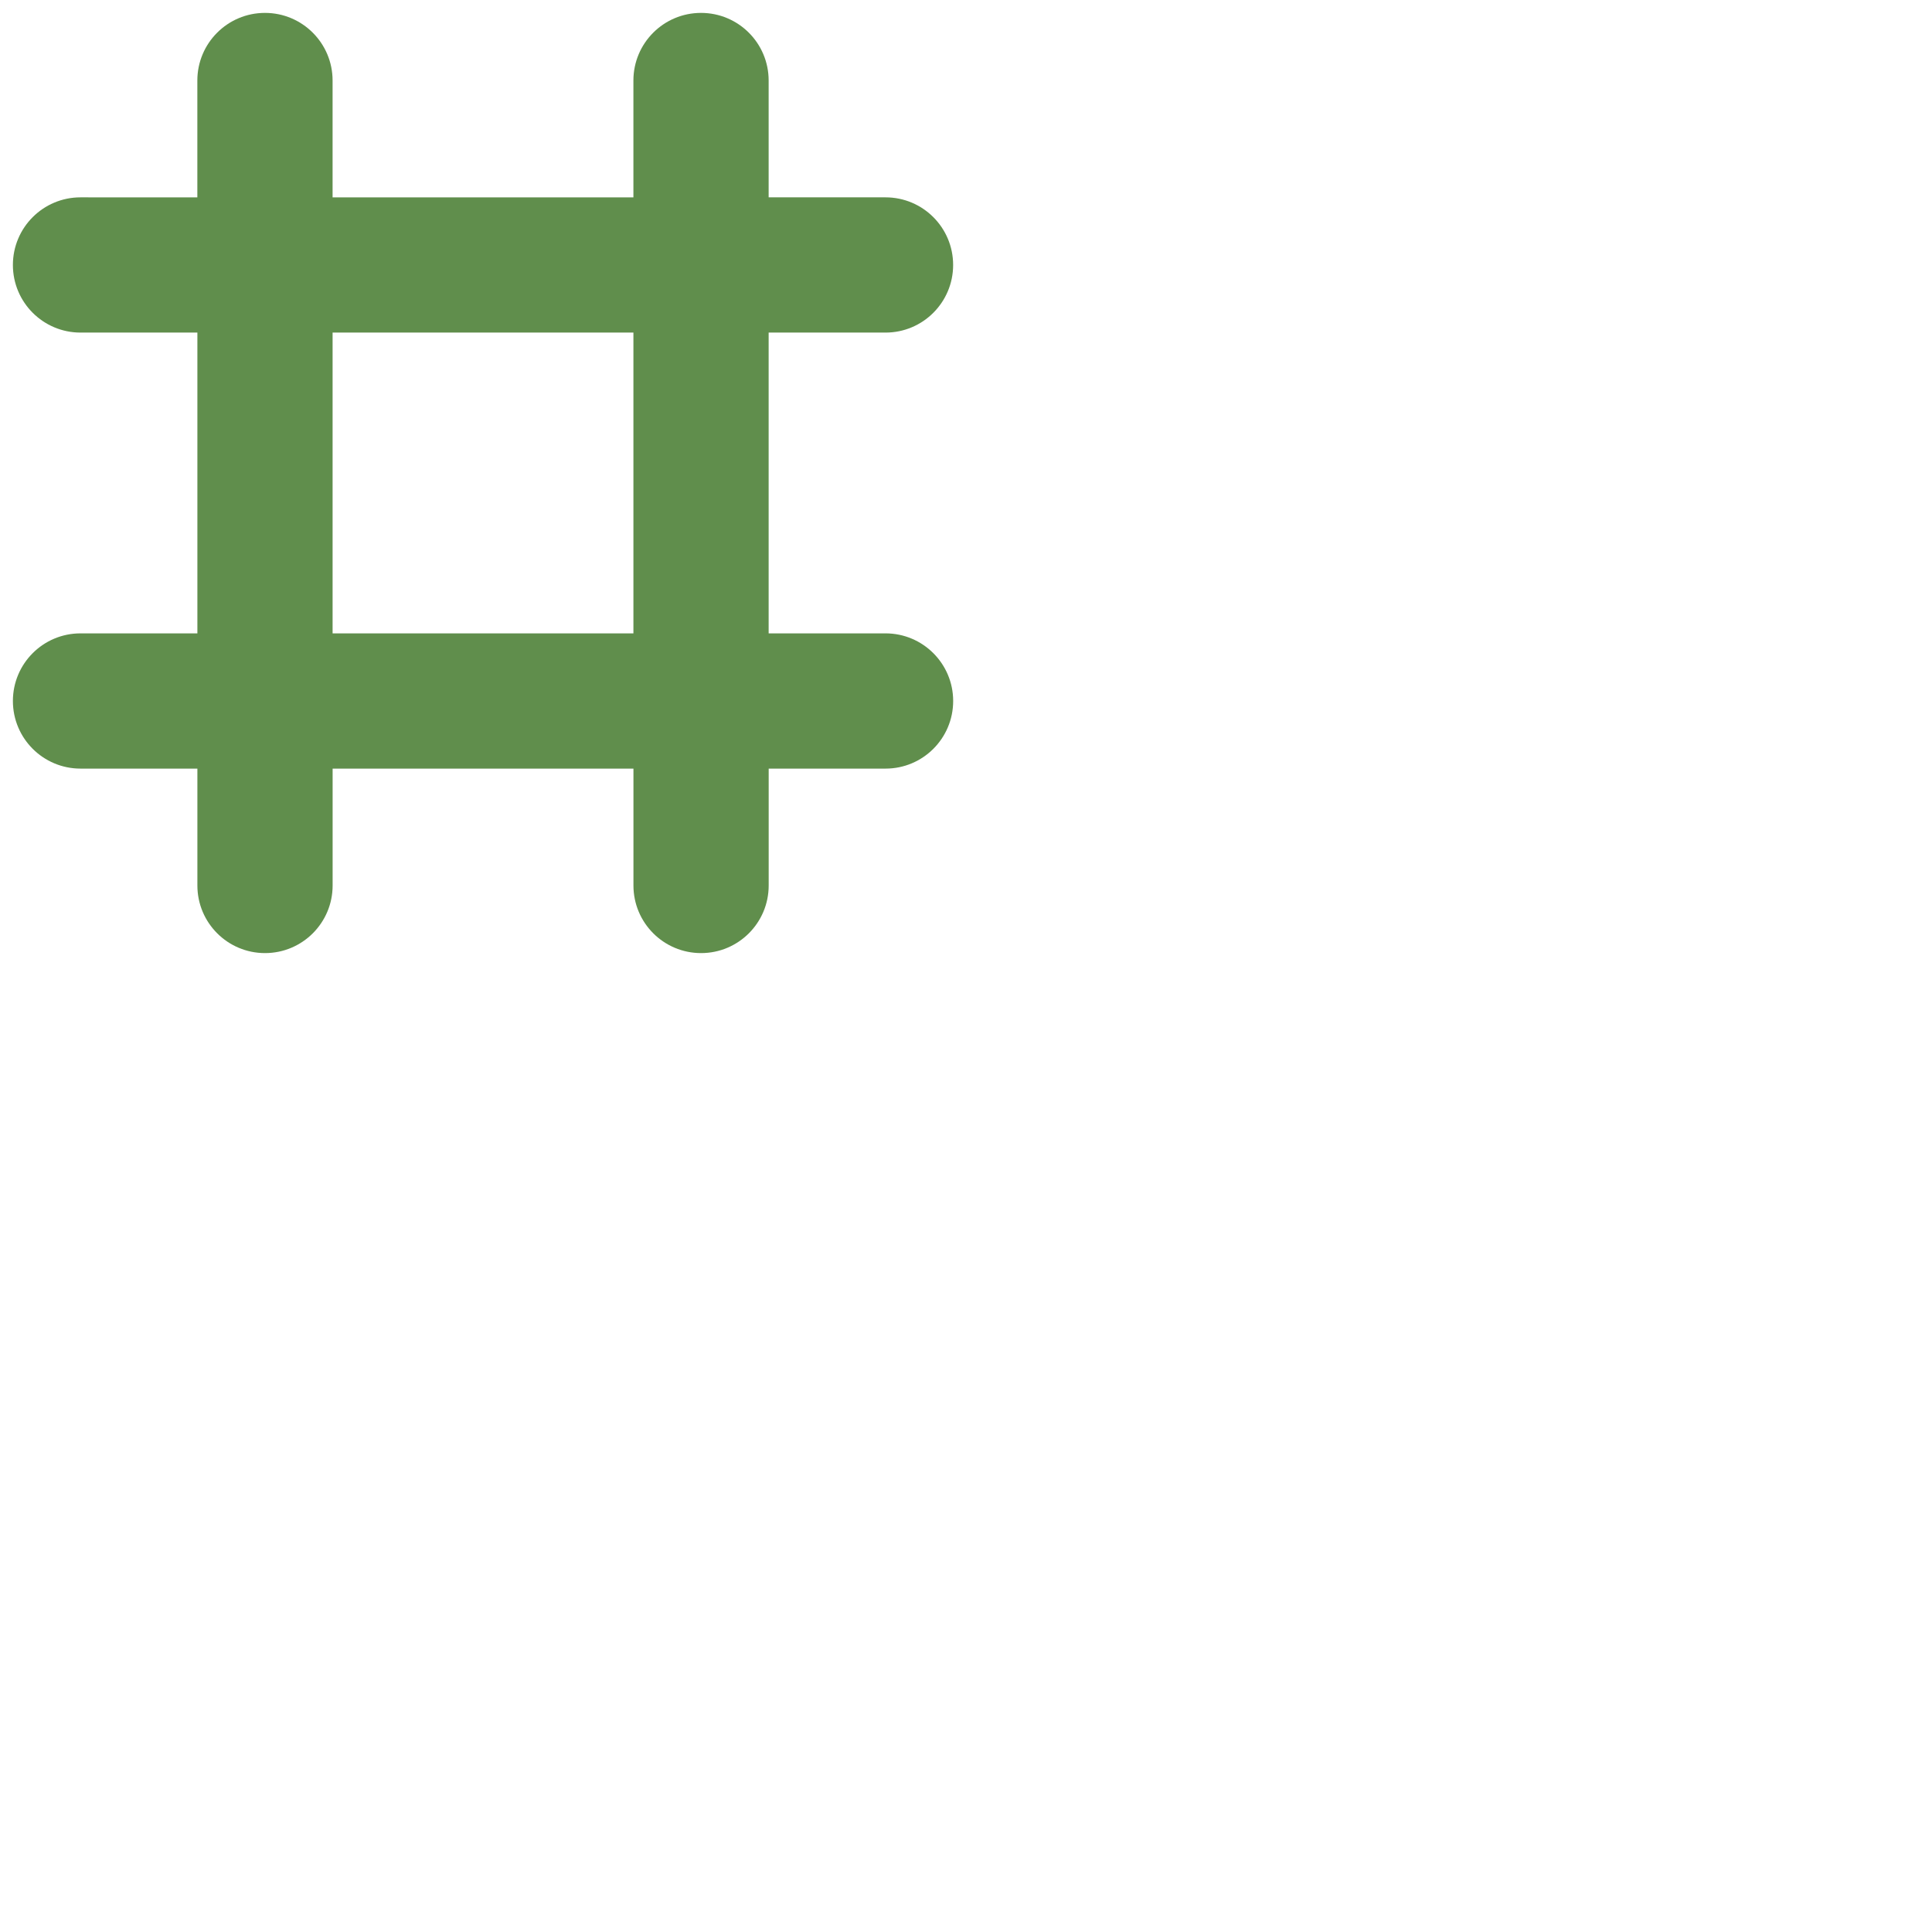
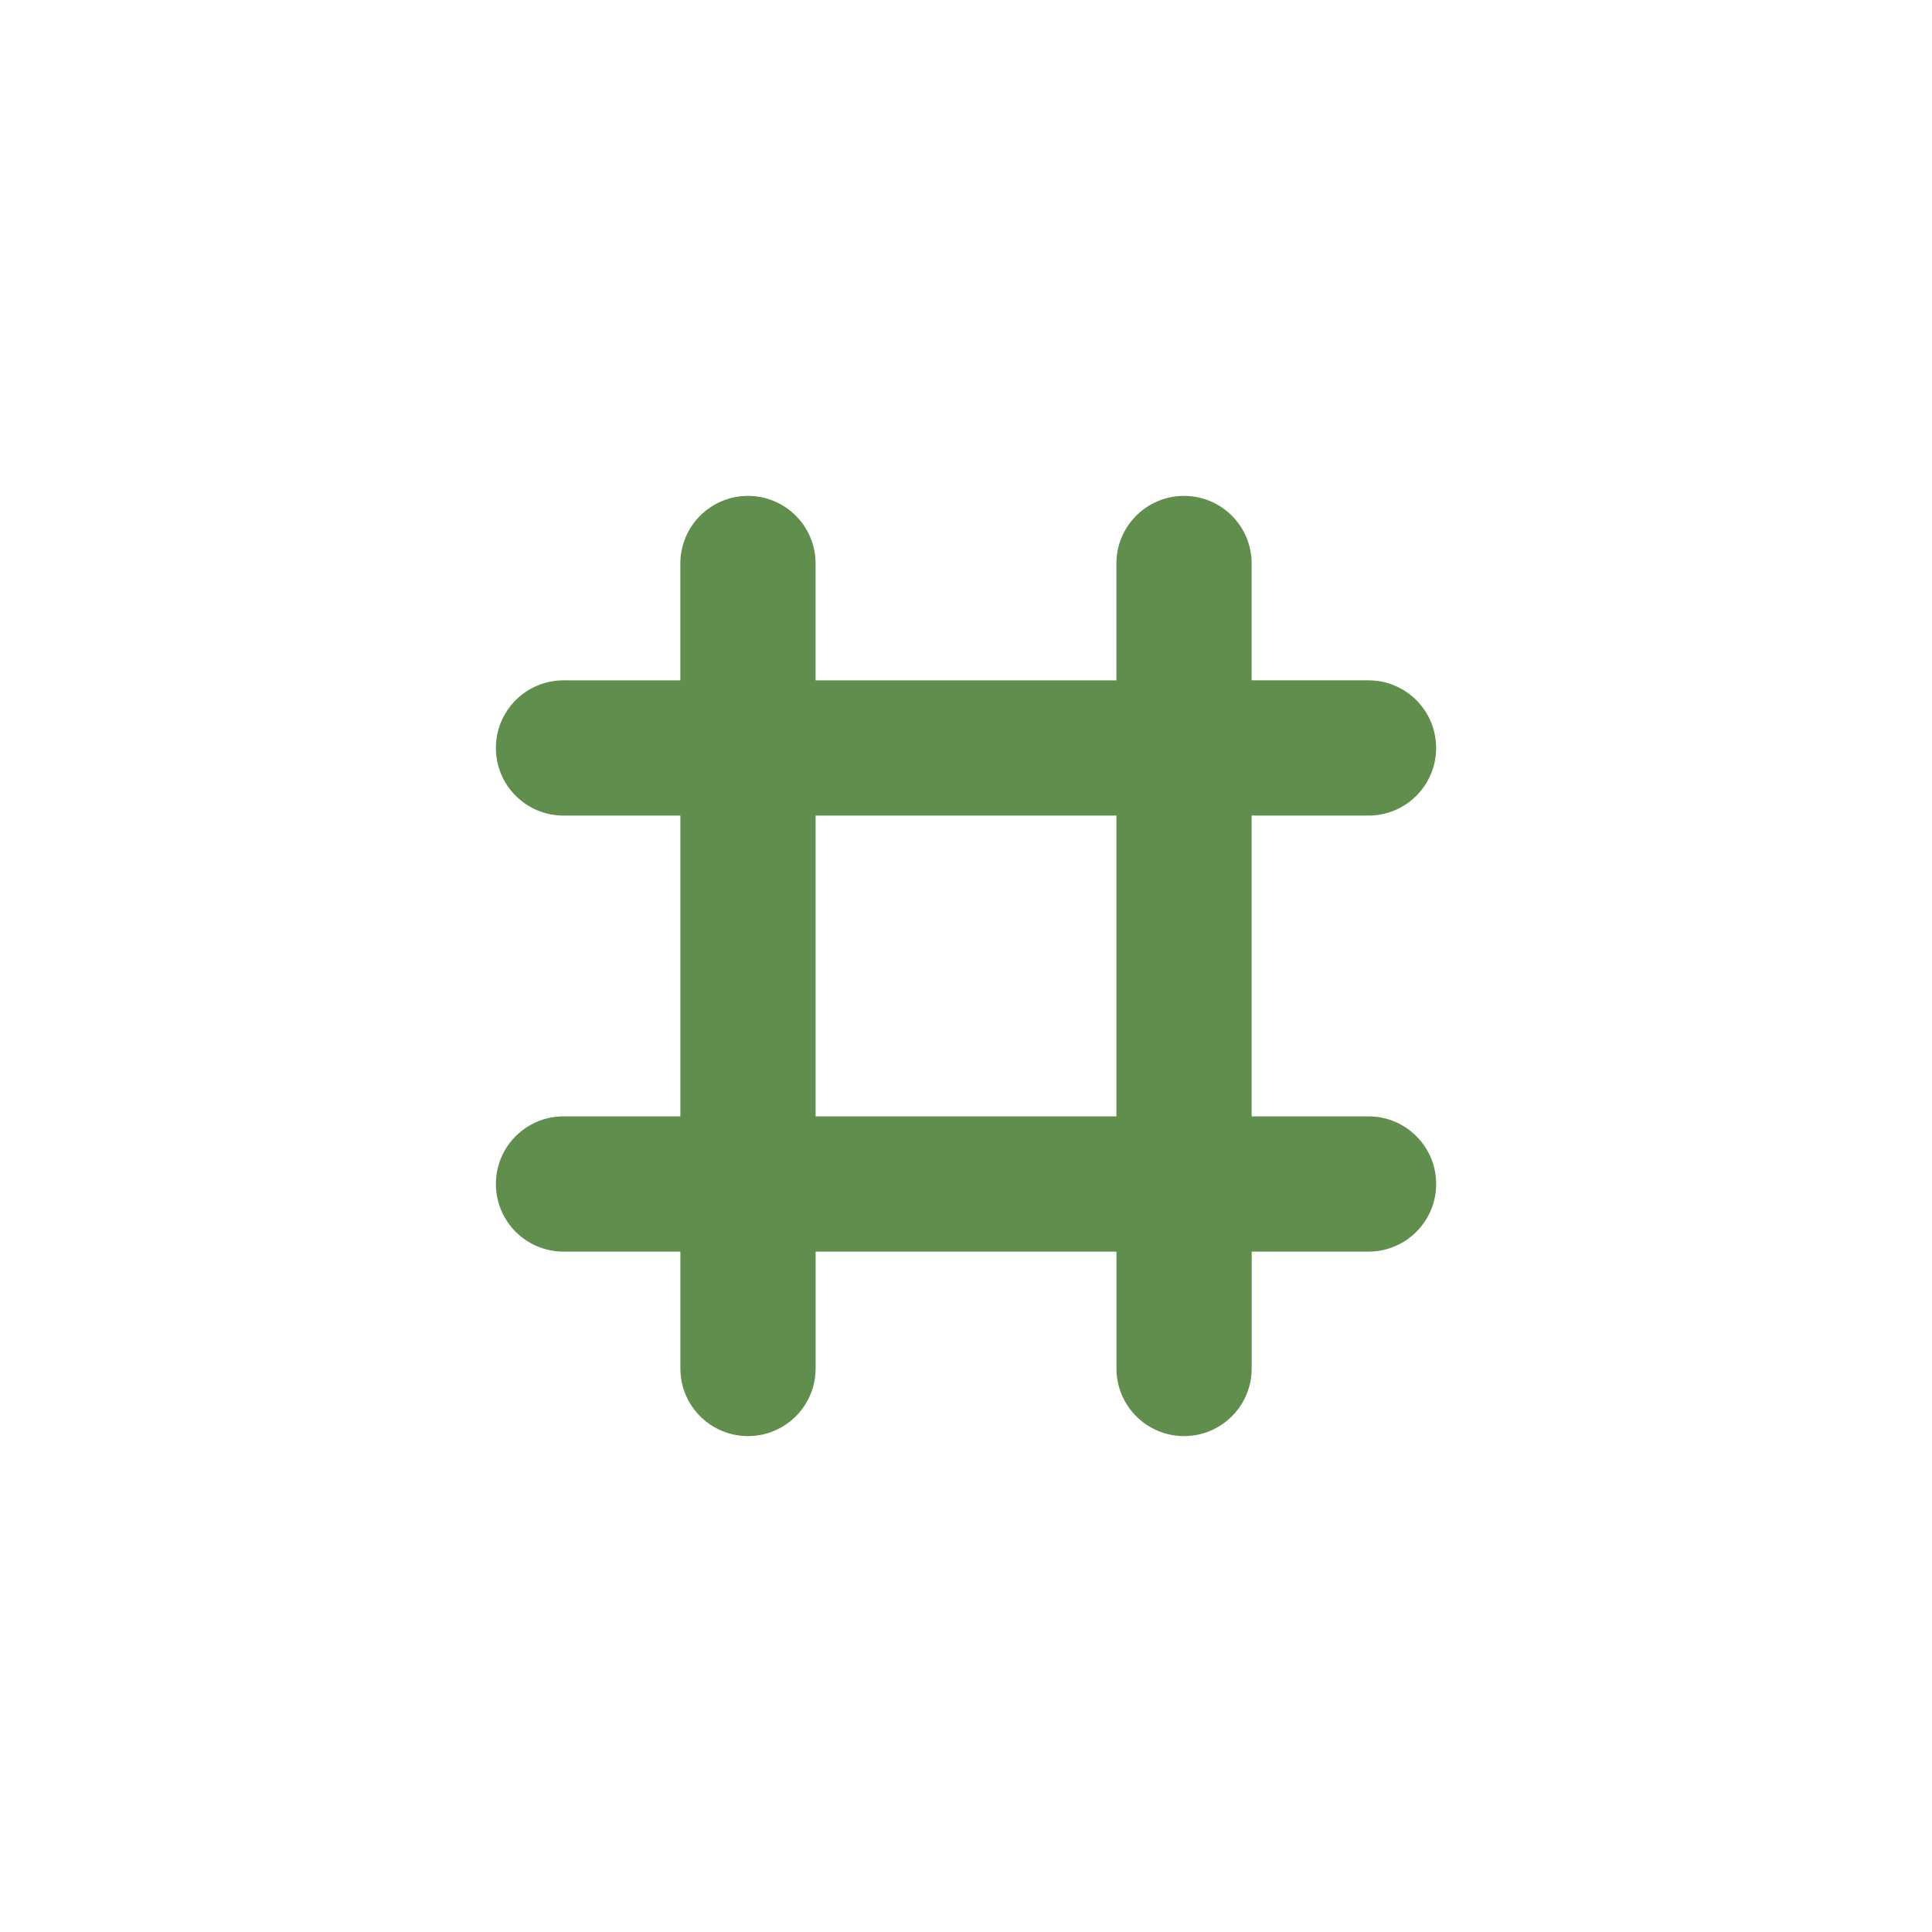
- <svg xmlns="http://www.w3.org/2000/svg" width="100pt" height="100pt" version="1.1" viewBox="0 0 200 200">
+ <svg xmlns="http://www.w3.org/2000/svg" width="100pt" height="100pt" version="1.1" viewBox="0 -50 100 200">
  <path d="m91.668 65.566h-12.098v-31.137h12.098c3.867 0 7-3.133 7-7 0-3.867-3.133-7-7-7h-12.098v-12.094c0-3.867-3.133-7-7-7-3.867 0-7 3.133-7 7v12.098h-31.141v-12.098c0-3.867-3.133-7-7-7-3.867 0-7 3.133-7 7v12.098l-12.094-0.004c-3.867 0-7 3.133-7 7 0 3.867 3.133 7 7 7h12.098v31.137h-12.098c-3.867 0-7 3.133-7 7 0 3.867 3.133 7 7 7h12.098v12.098c0 3.867 3.133 7 7 7 3.867 0 7-3.133 7-7v-12.098h31.141v12.098c0 3.867 3.133 7 7 7 3.867 0 7-3.133 7-7v-12.098h12.098c3.867 0 7-3.133 7-7 0-3.863-3.137-7-7.004-7zm-57.238-31.137h31.141v31.137h-31.141z" fill="#608e4c" />
</svg>
